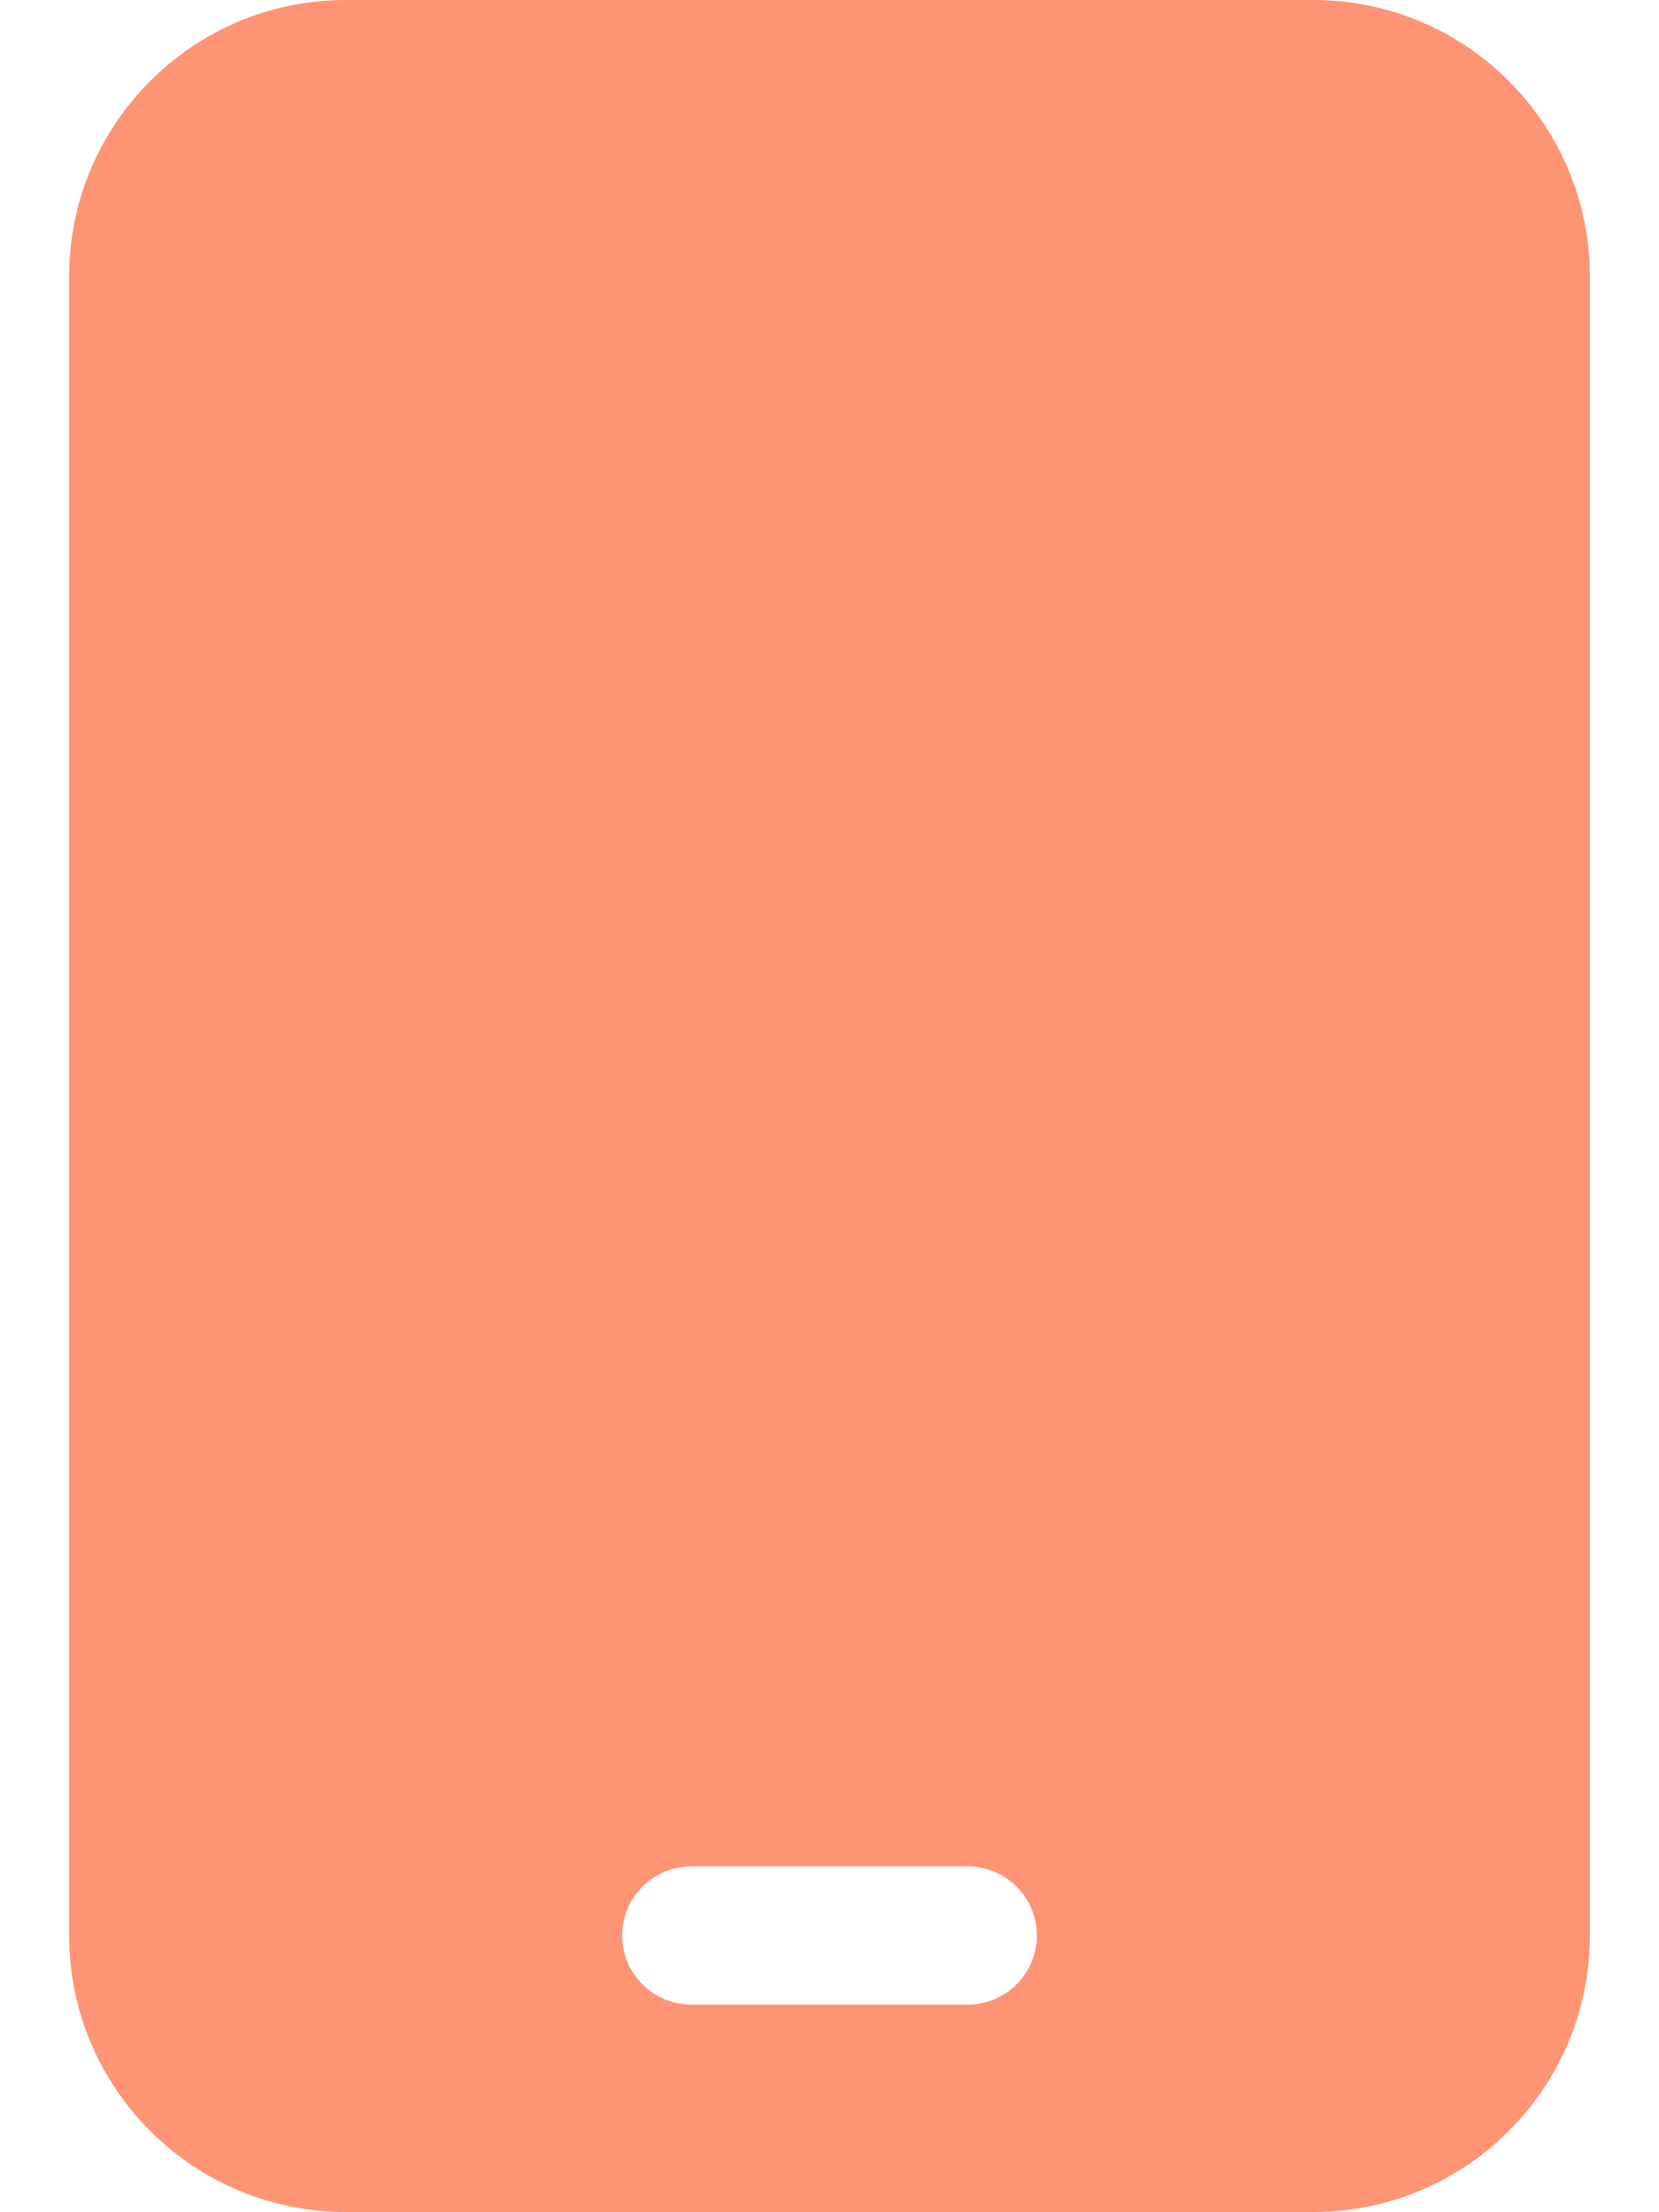
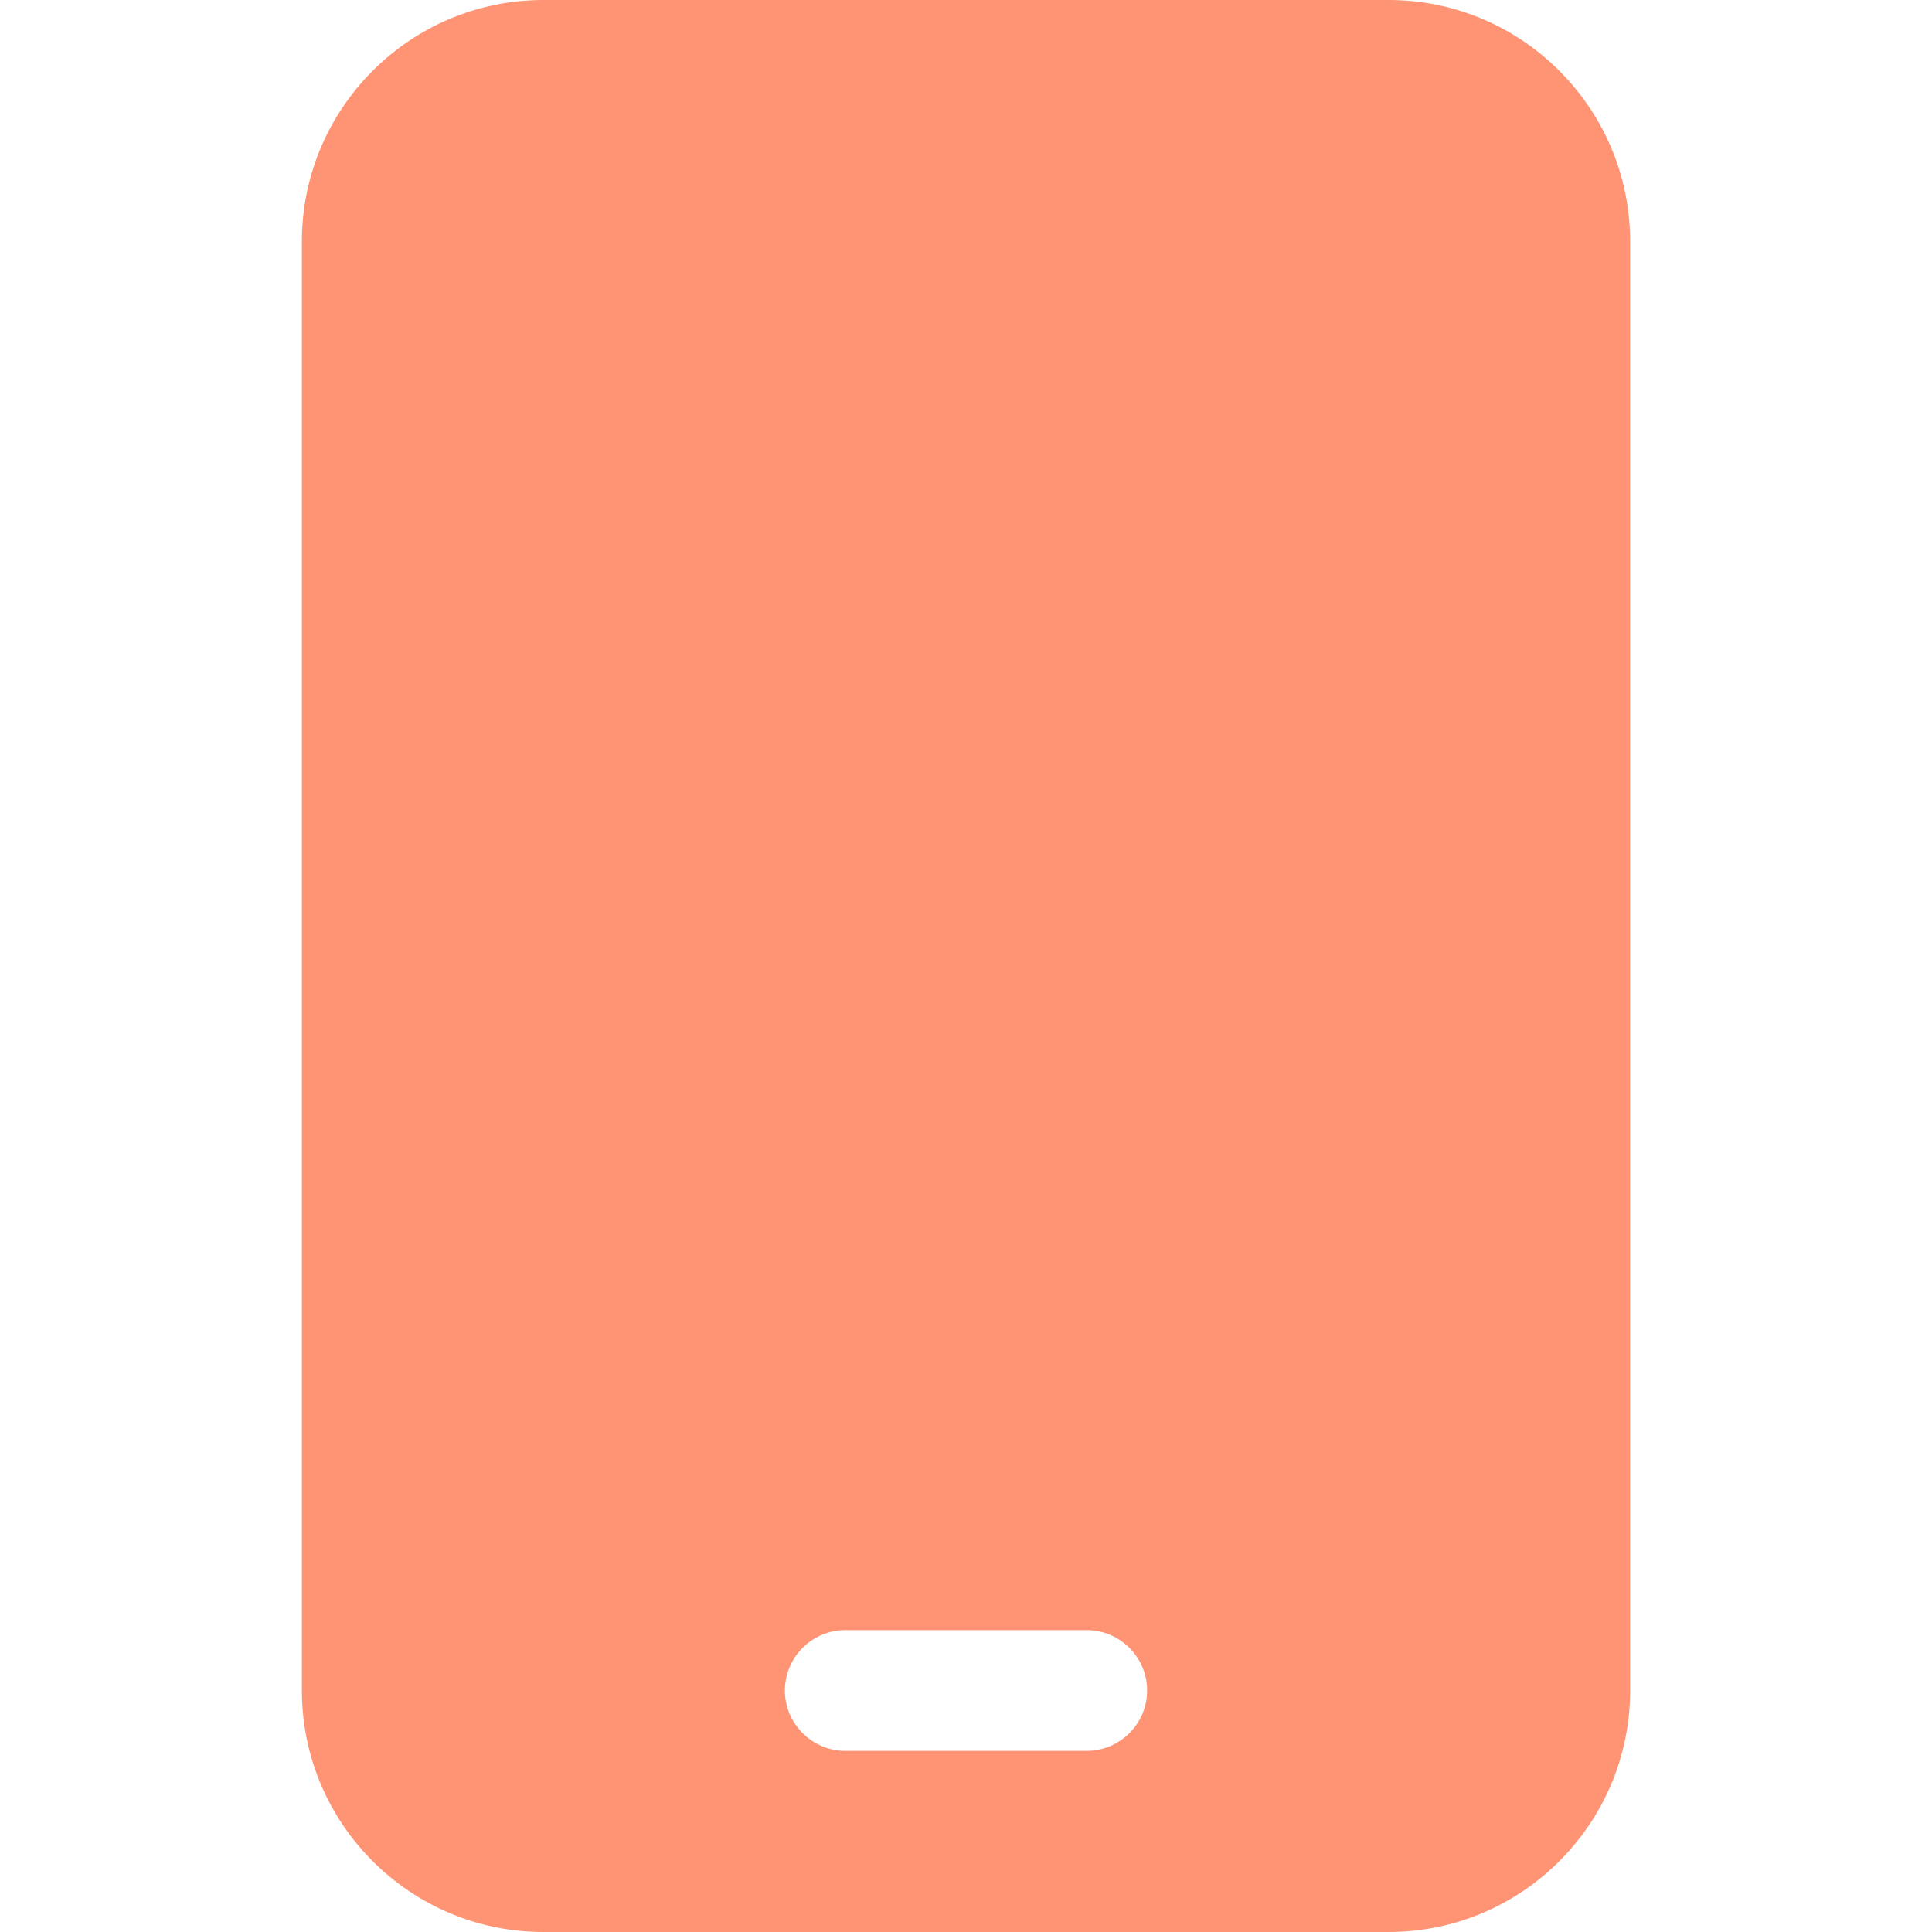
- <svg xmlns="http://www.w3.org/2000/svg" fill="#fe9474" viewBox="0 0 384 512">
+ <svg xmlns="http://www.w3.org/2000/svg" fill="#fe9474" viewBox="0 0 384 512" width="100" height="100">
  <path d="M80 0C44.7 0 16 28.7 16 64l0 384c0 35.3 28.7 64 64 64l224 0c35.3 0 64-28.7 64-64l0-384c0-35.3-28.7-64-64-64L80 0zm80 432l64 0c8.8 0 16 7.2 16 16s-7.2 16-16 16l-64 0c-8.8 0-16-7.2-16-16s7.2-16 16-16z" />
</svg>
